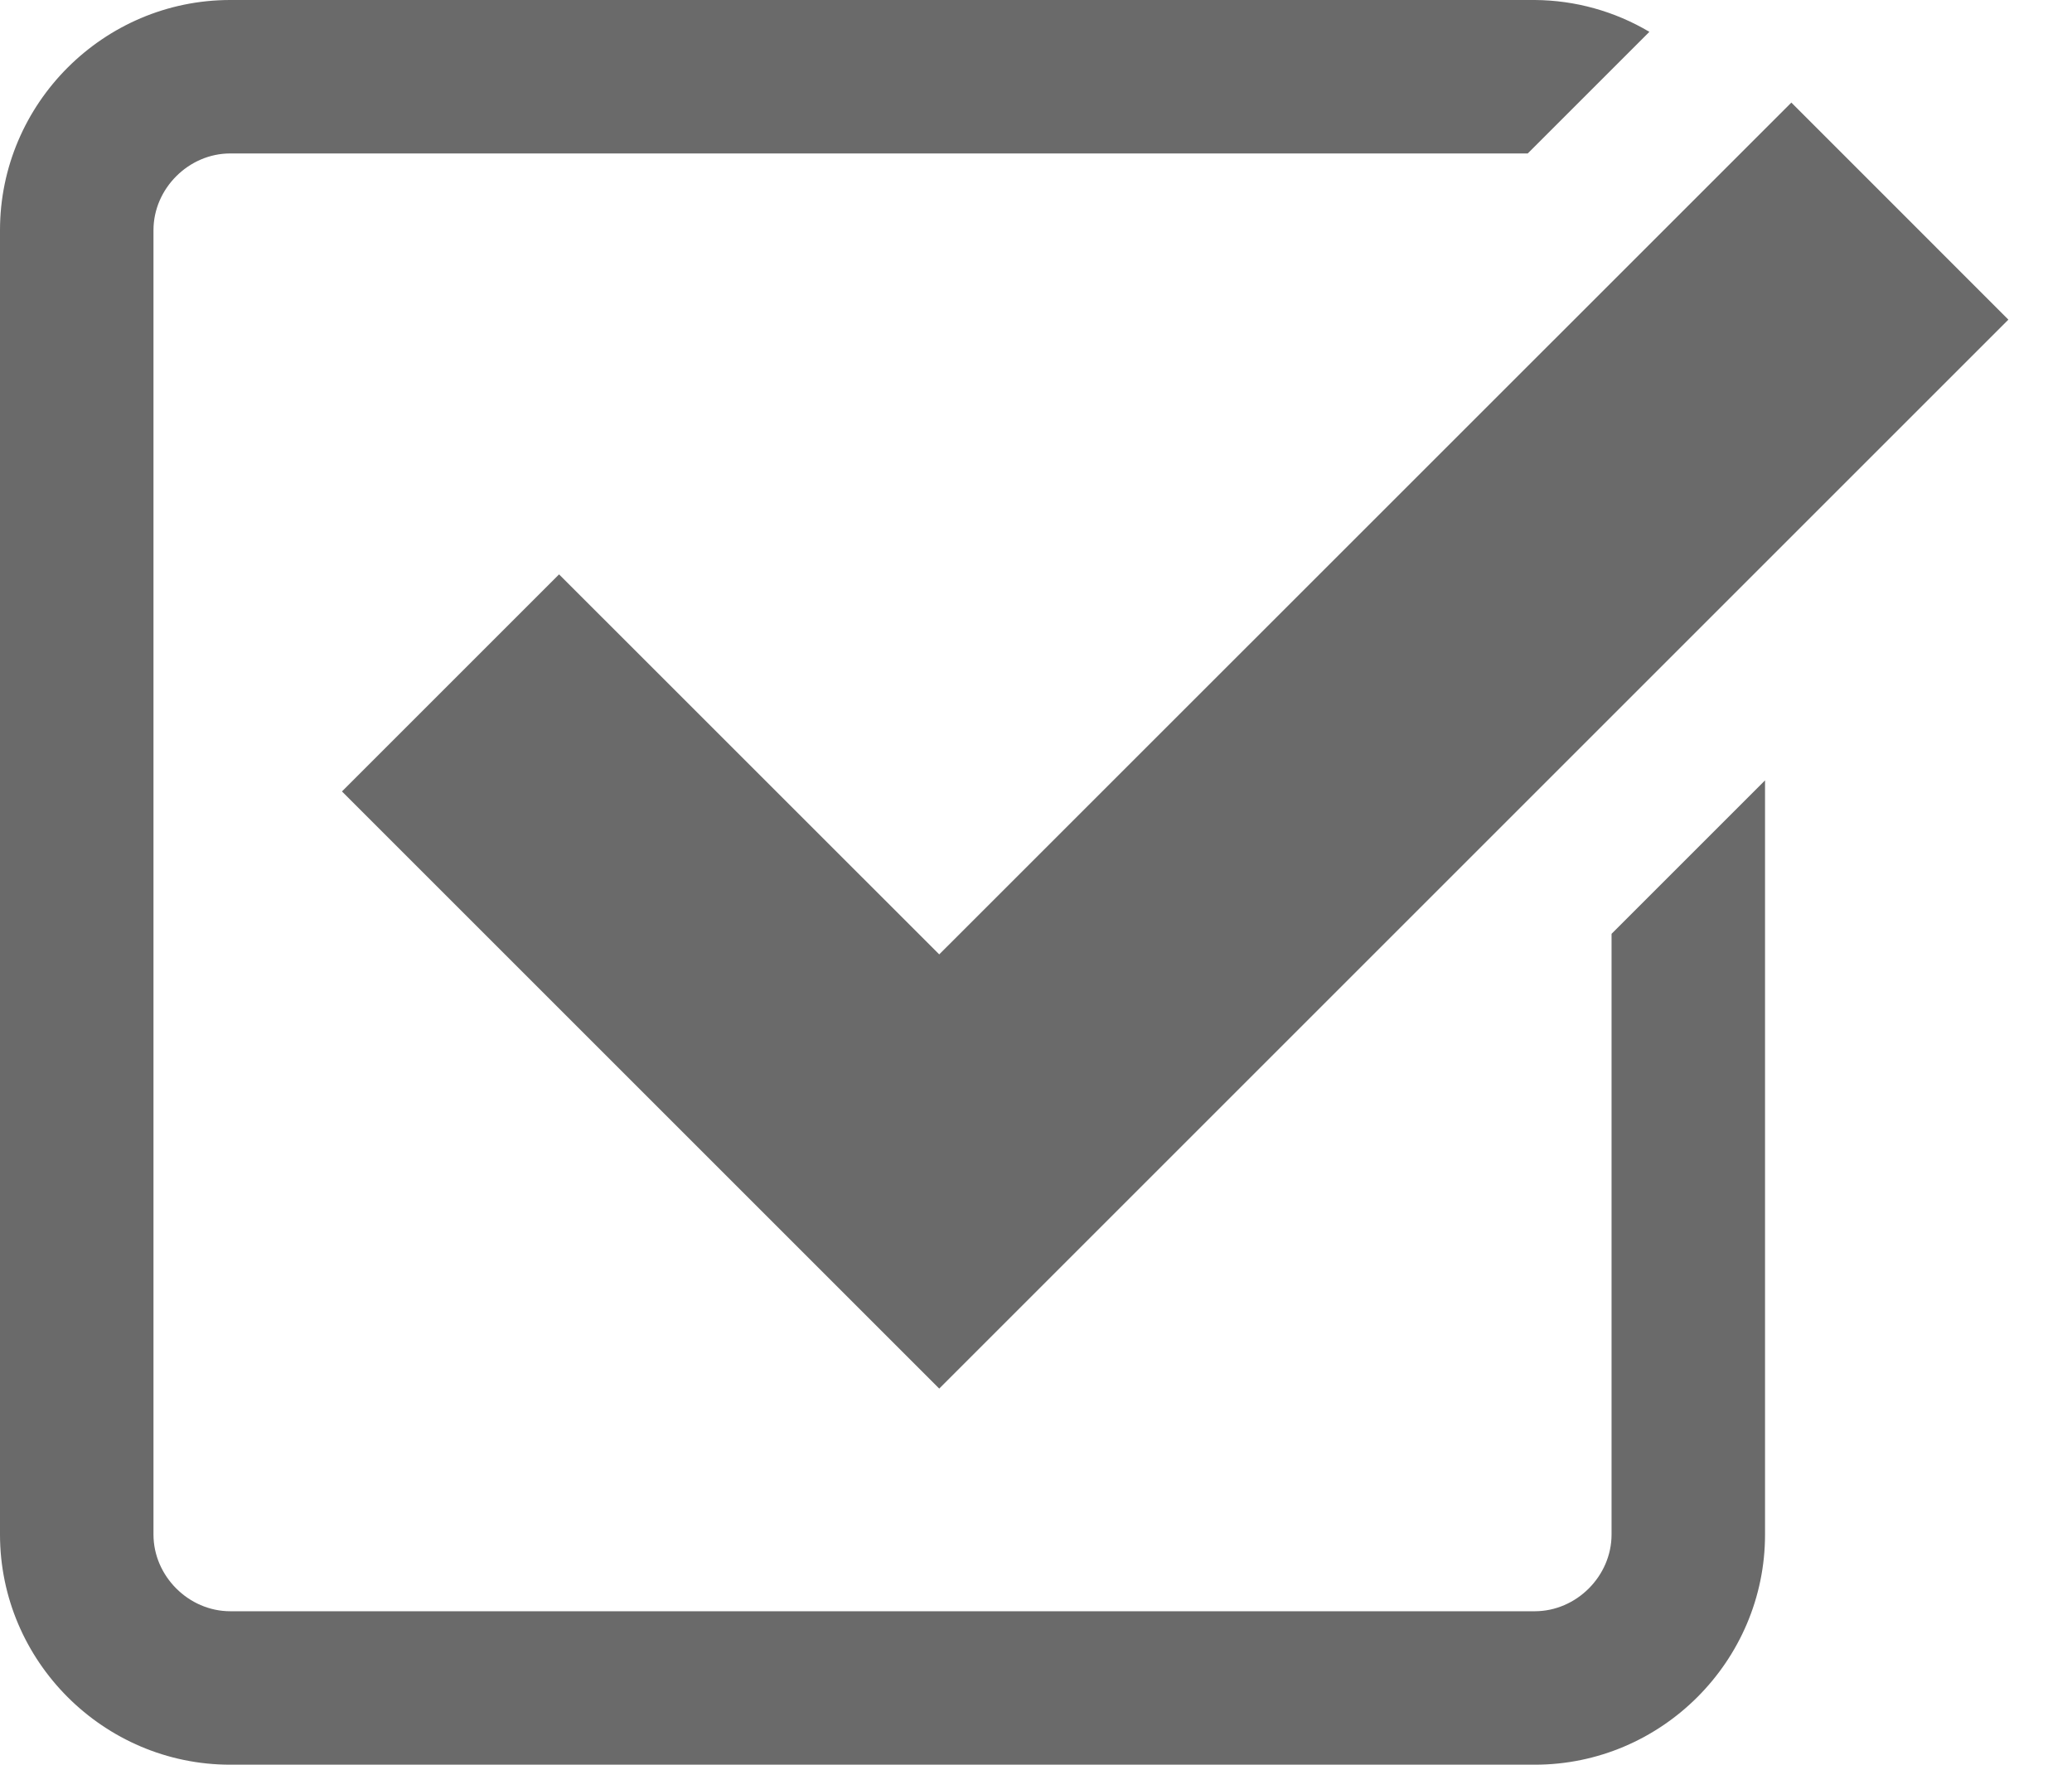
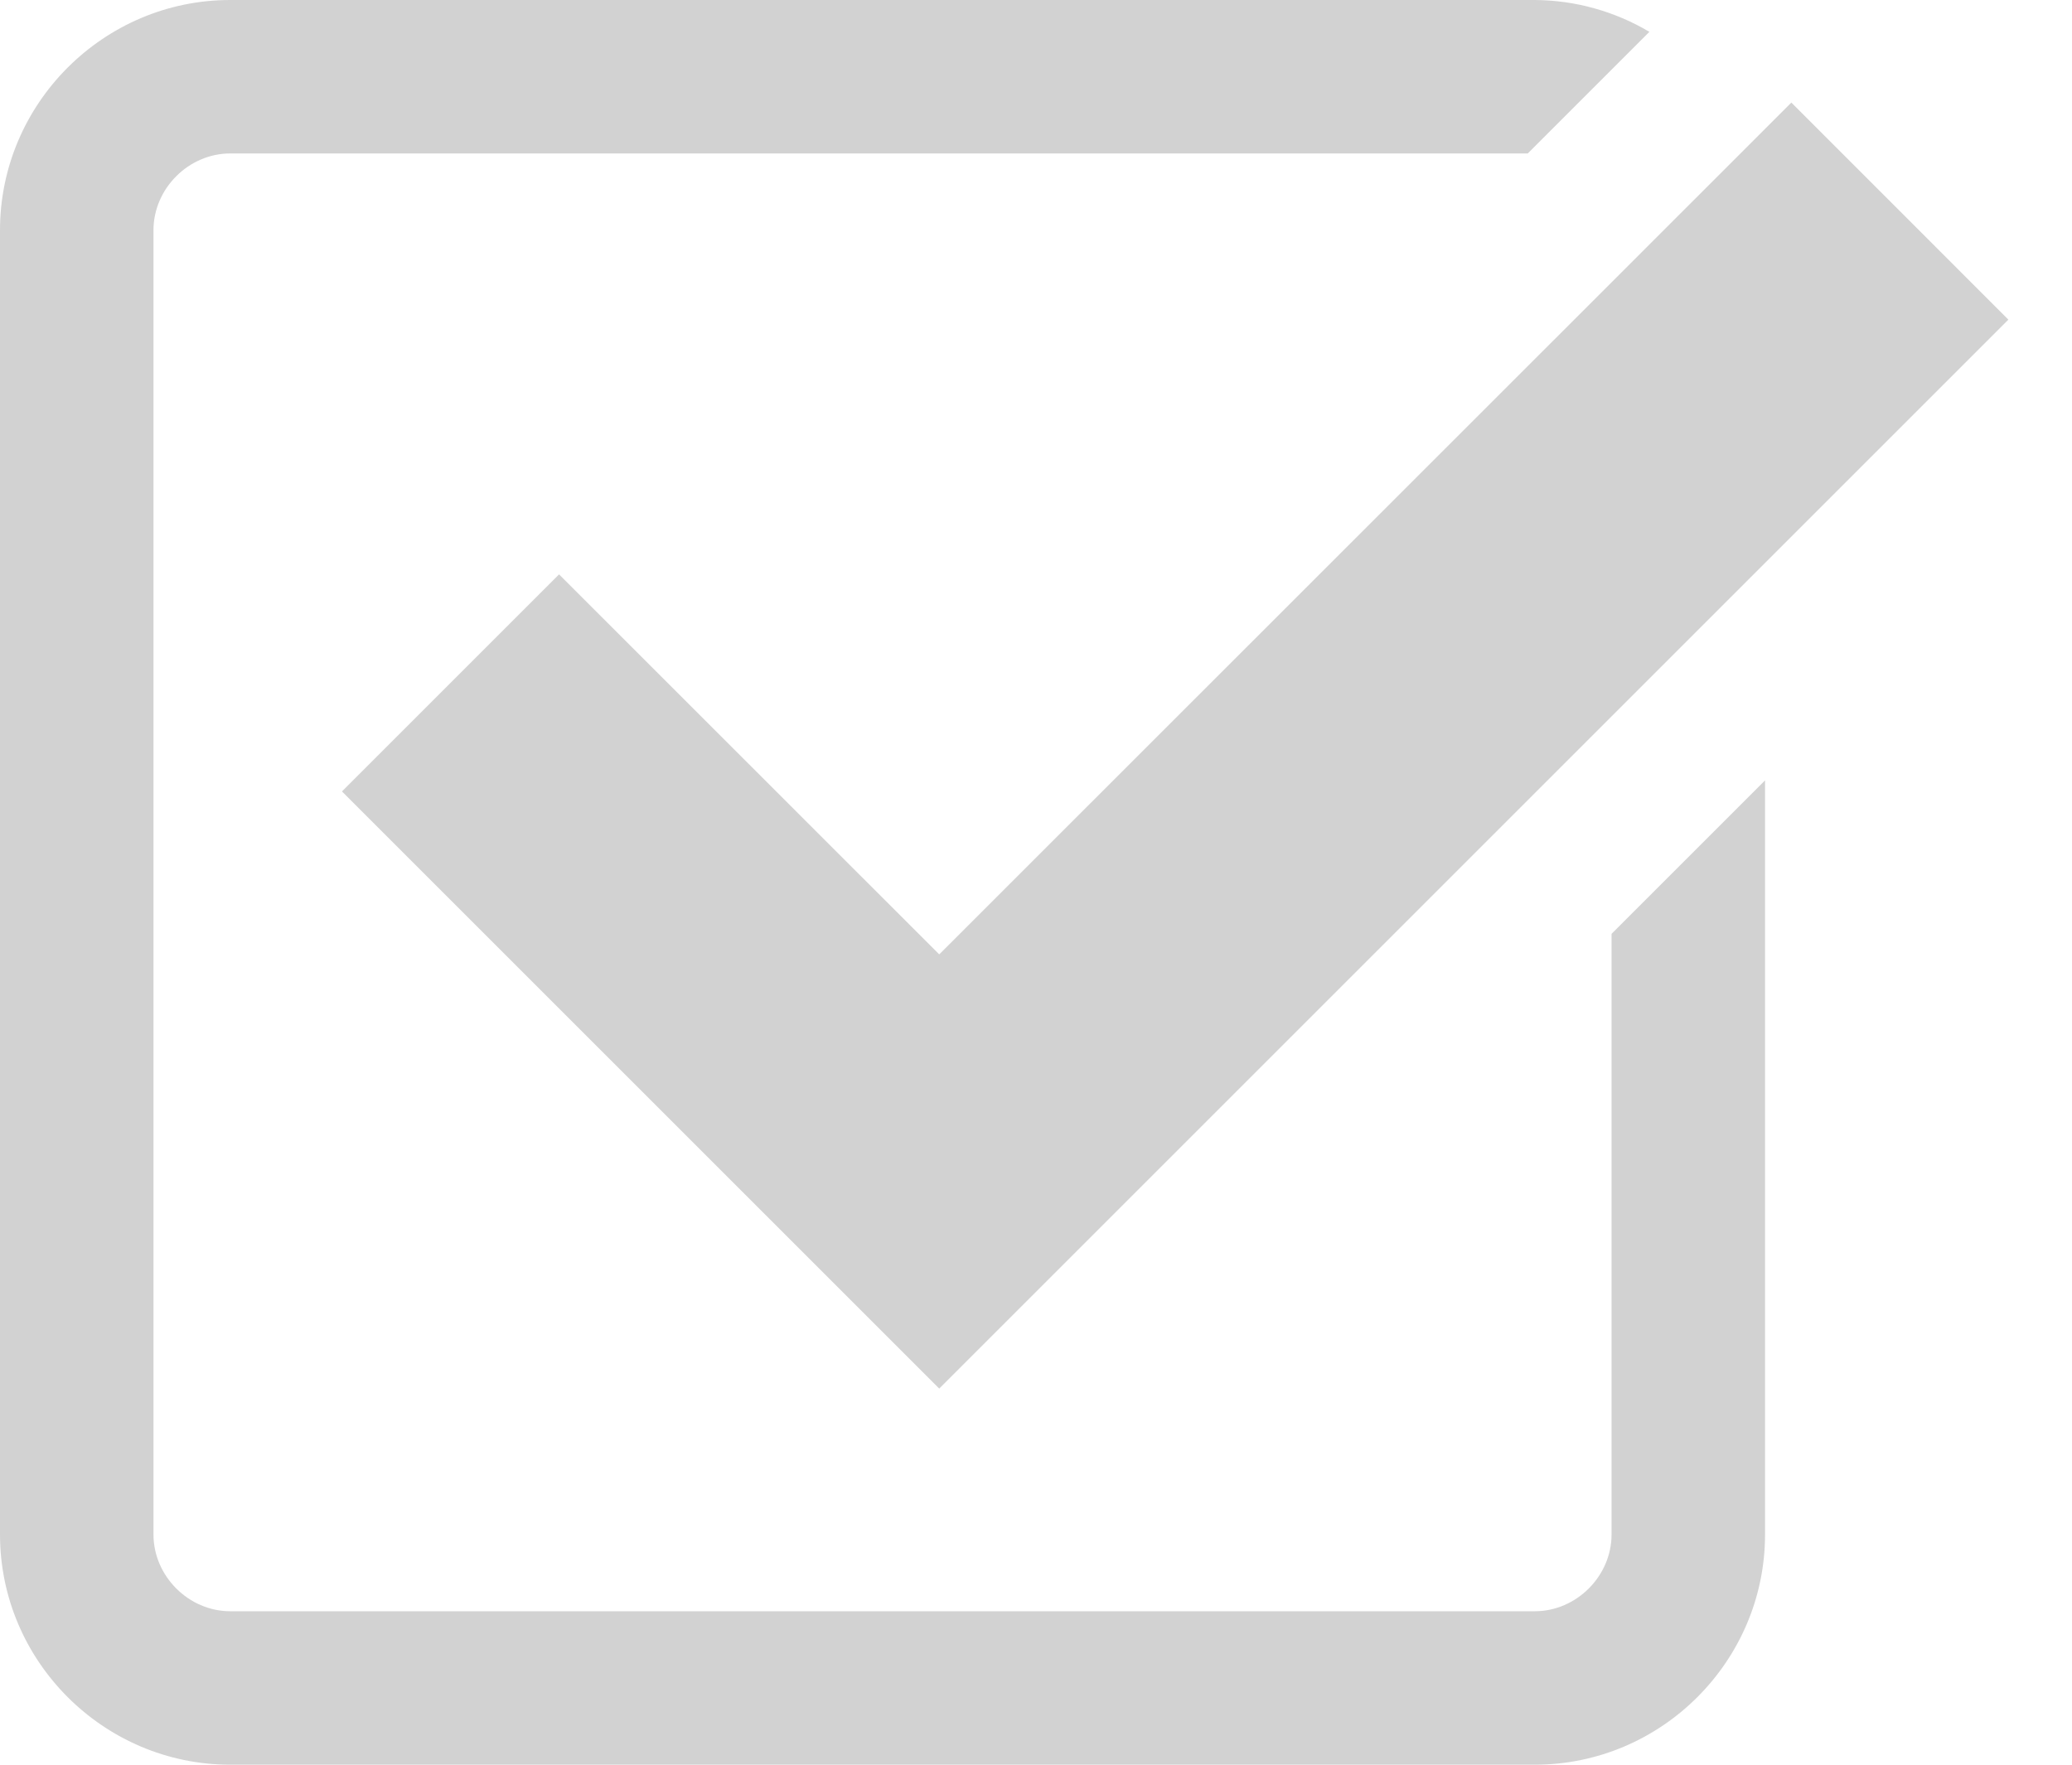
<svg xmlns="http://www.w3.org/2000/svg" width="27" height="23" viewBox="0 0 27 23">
-   <path fill="#6a6a6a" d="M7.285 7.486l-2.829 2.829 7.783 7.783L26.171 4.166l-2.828-2.829-11.104 11.102z" />
-   <path fill="#6a6a6a" d="M21 20c0 .542-.458 1-1 1H3c-.542 0-1-.458-1-1V3c0-.542.458-1 1-1h16.908L21.493.415A2.96 2.96 0 0 0 20 0H3C1.35 0 0 1.35 0 3v17c0 1.65 1.35 3 3 3h17c1.65 0 3-1.35 3-3v-9.829l-2 2V20z" />
+   <path fill="rgba(106, 106, 106, 0.3)" d="M7.285 7.486l-2.829 2.829 7.783 7.783L26.171 4.166l-2.828-2.829-11.104 11.102z" />
+   <path fill="rgba(106, 106, 106, 0.3)" d="M21 20c0 .542-.458 1-1 1H3c-.542 0-1-.458-1-1V3c0-.542.458-1 1-1h16.908L21.493.415A2.96 2.96 0 0 0 20 0H3C1.35 0 0 1.35 0 3v17c0 1.65 1.35 3 3 3h17c1.65 0 3-1.35 3-3v-9.829l-2 2V20z" />
</svg>
